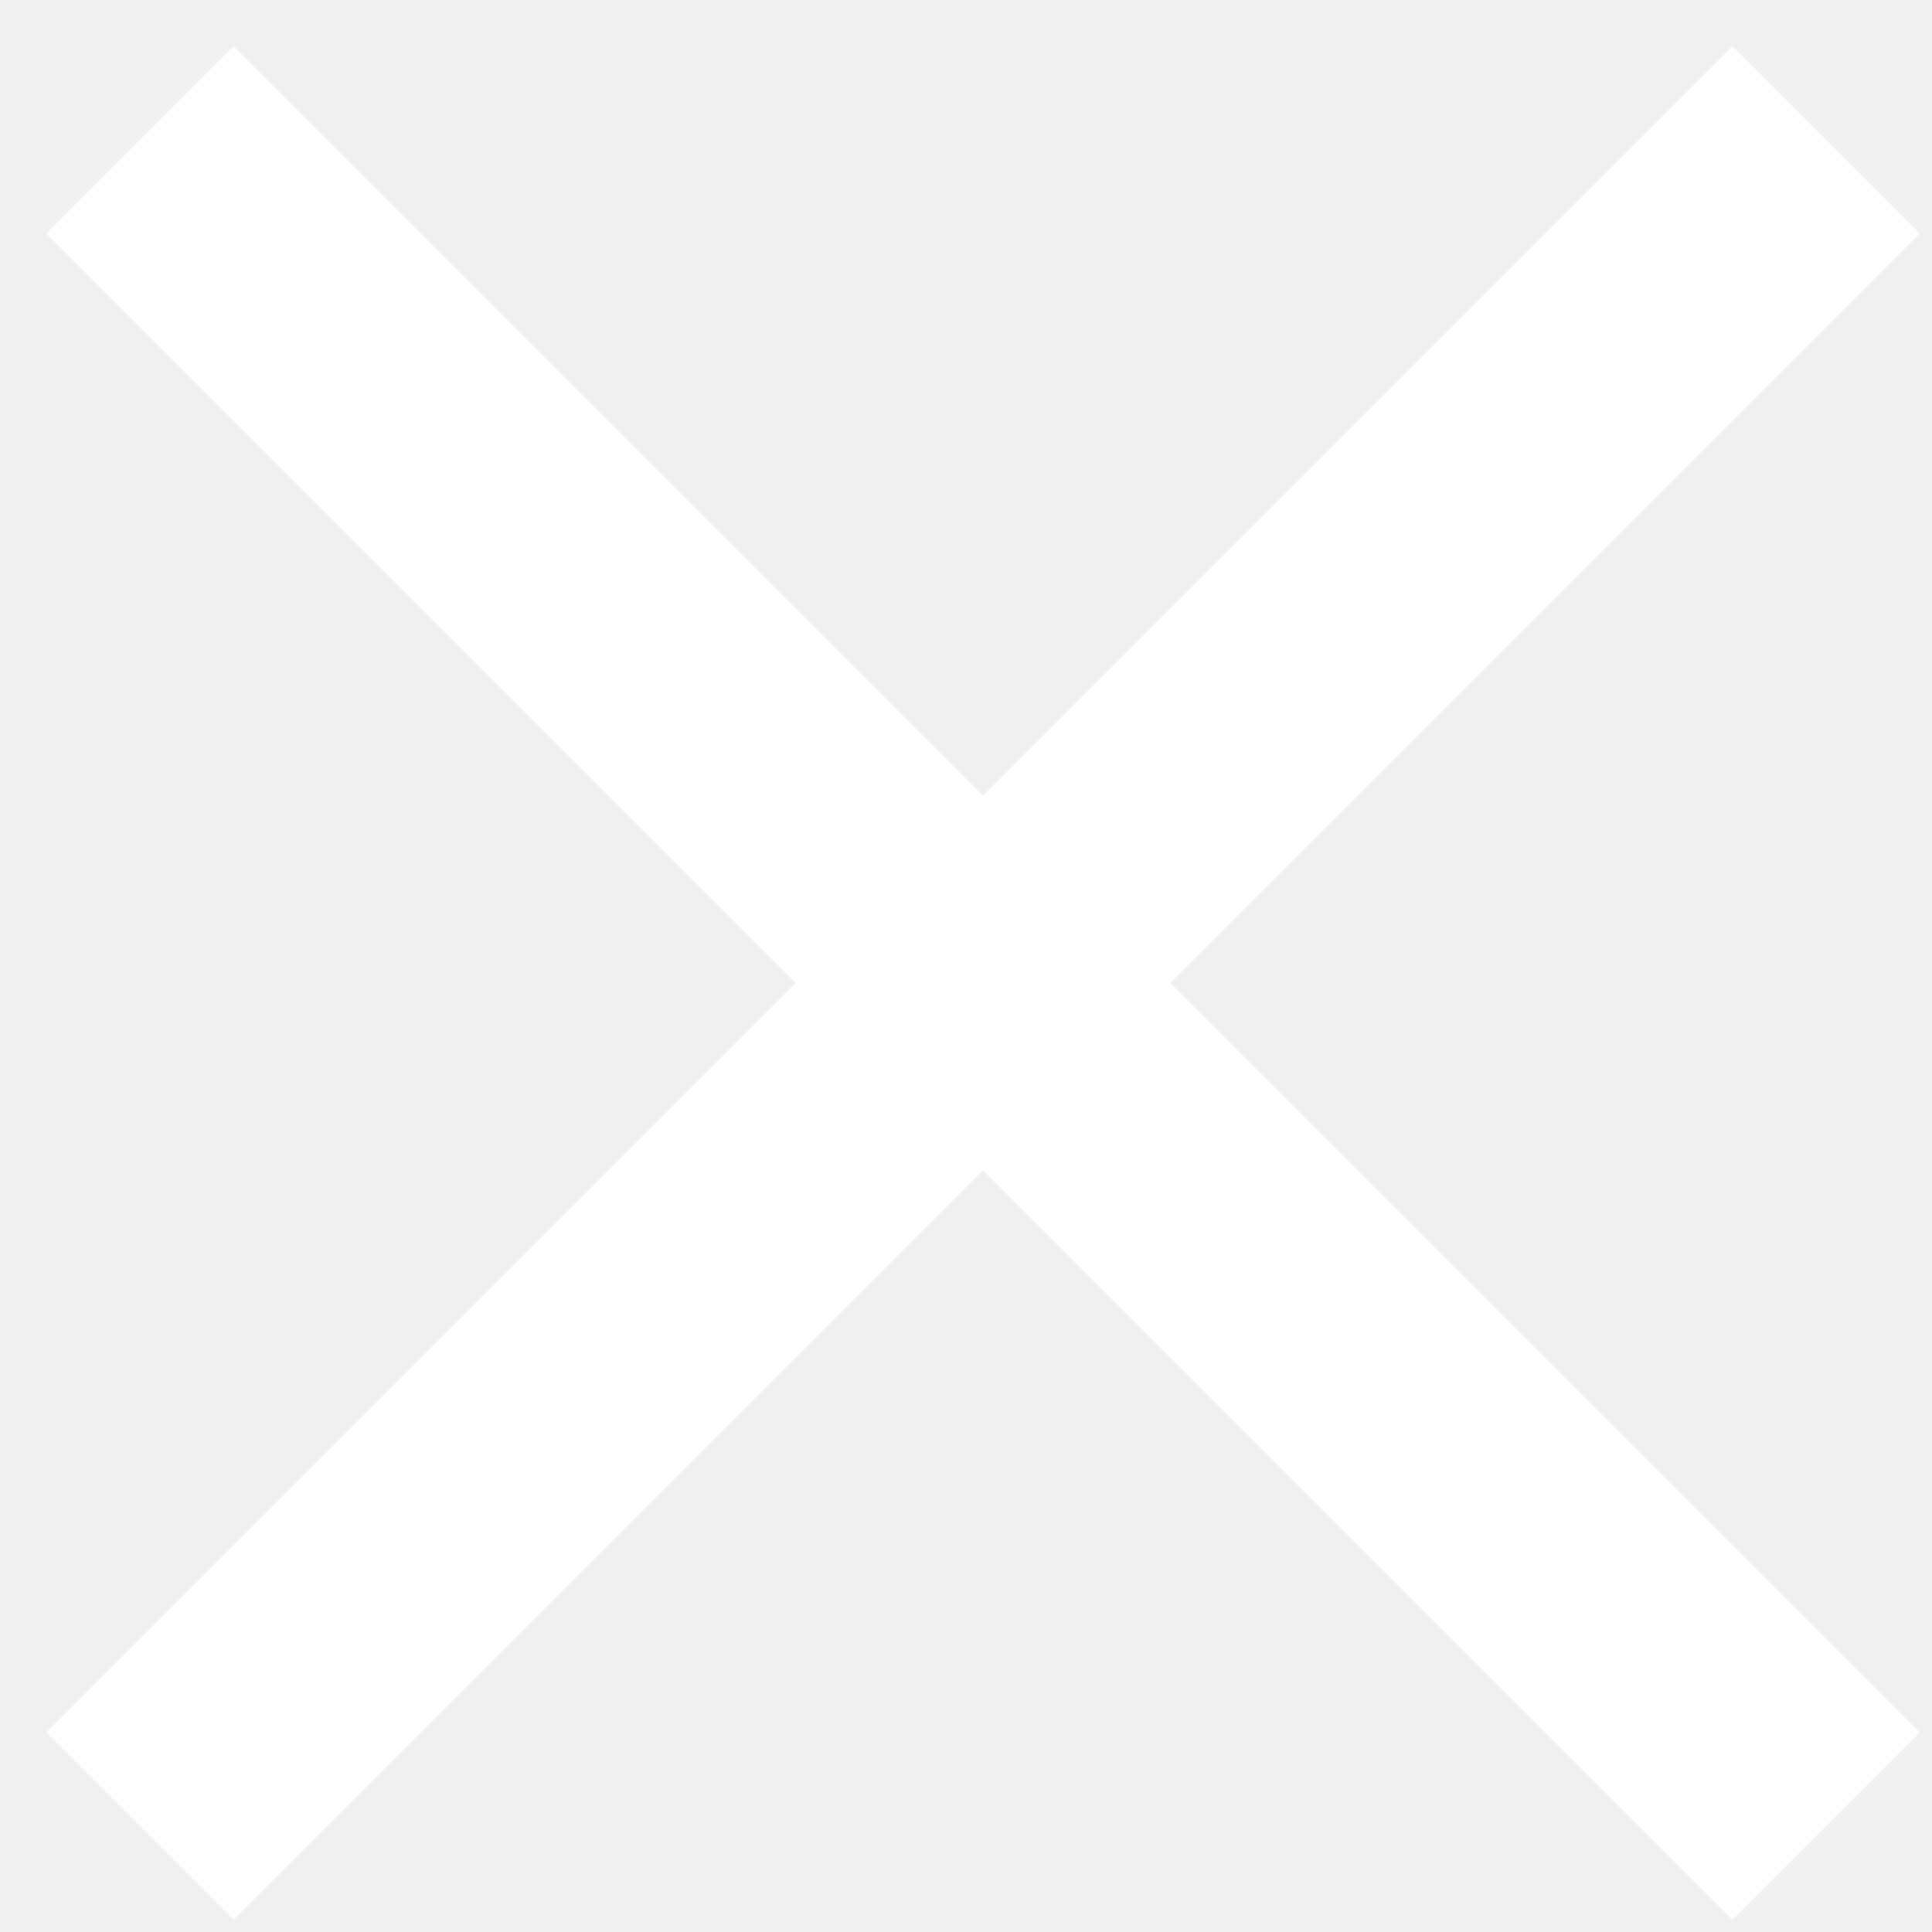
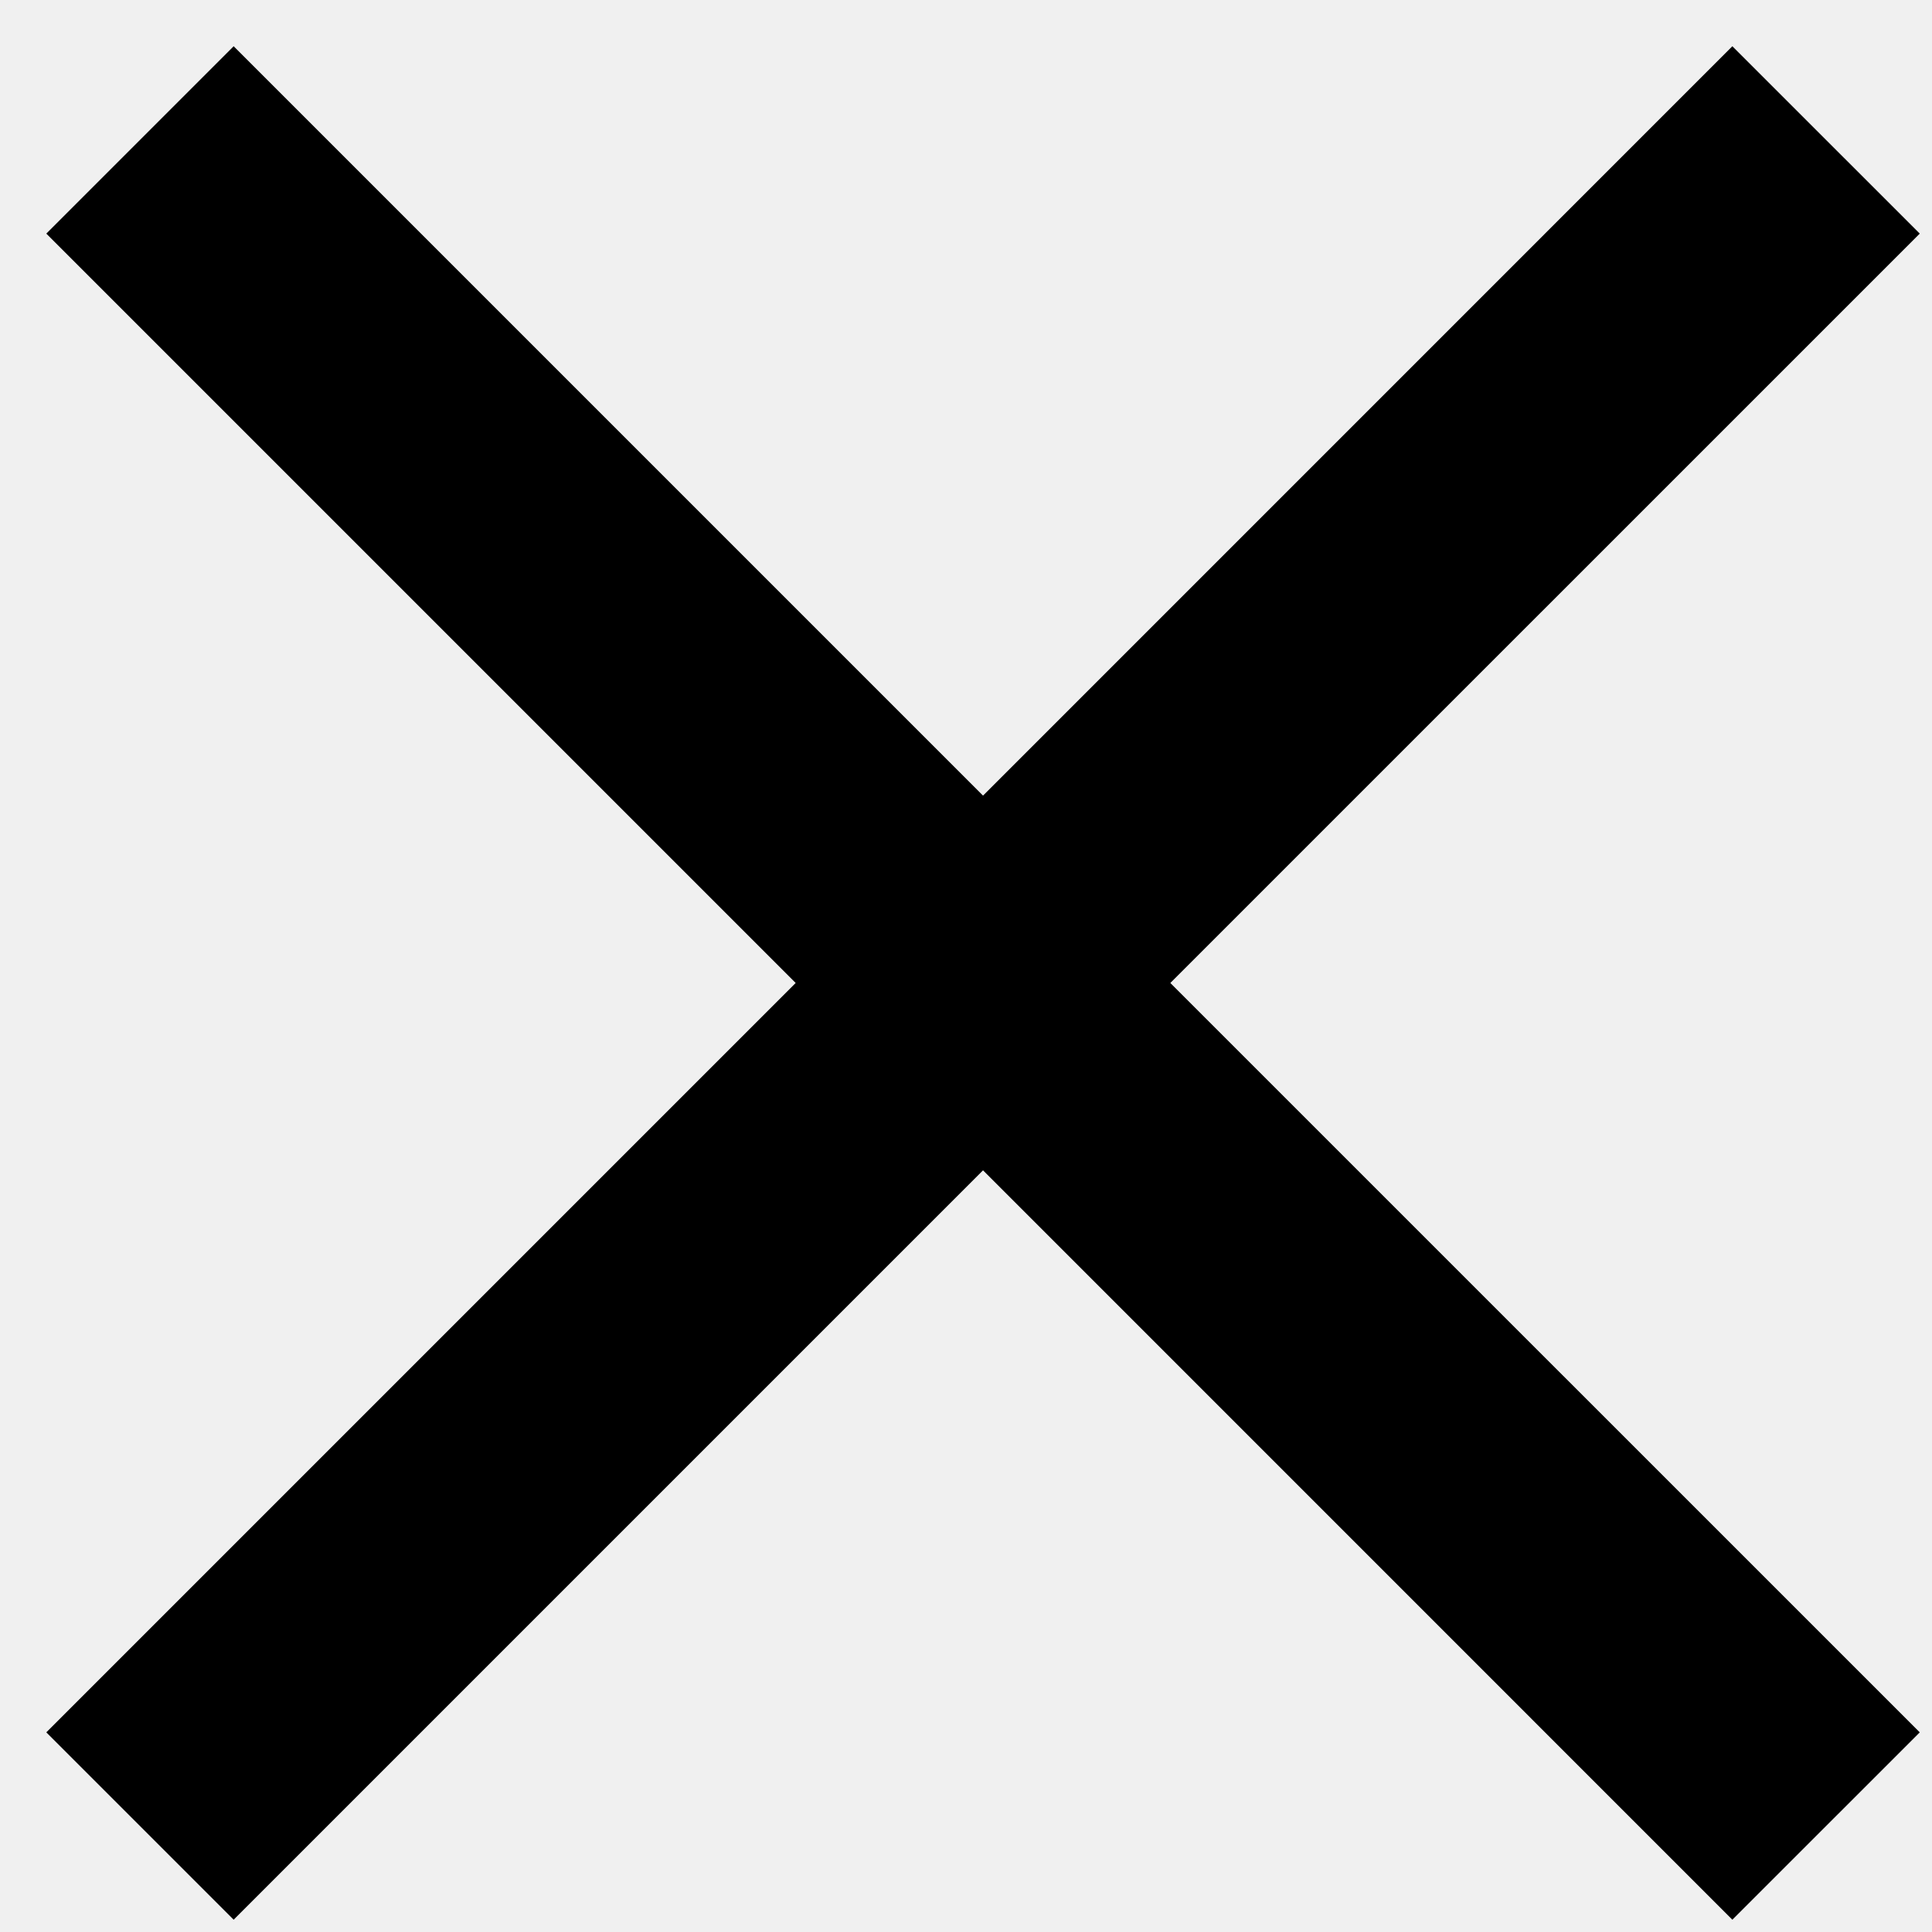
- <svg xmlns="http://www.w3.org/2000/svg" width="33" height="33" viewBox="0 0 33 33" fill="none">
-   <path d="M32.791 29.59L19.991 16.79L32.791 3.99L29.59 0.79L16.791 13.59L3.991 0.79L0.791 3.99L13.591 16.79L0.791 29.59L3.991 32.79L16.791 19.99L29.59 32.79L32.791 29.59Z" fill="white" />
+ <svg xmlns="http://www.w3.org/2000/svg" width="33" height="33" viewBox="0 0 33 33">
+   <path id="path1" fill="#000000" stroke="none" d="M 32.791 29.59 L 19.99 16.79 L 32.791 3.99 L 29.59 0.79 L 16.791 13.59 L 3.991 0.79 L 0.791 3.99 L 13.591 16.79 L 0.791 29.59 L 3.991 32.79 L 16.791 19.99 L 29.59 32.79 L 32.791 29.59 Z" />
</svg>
